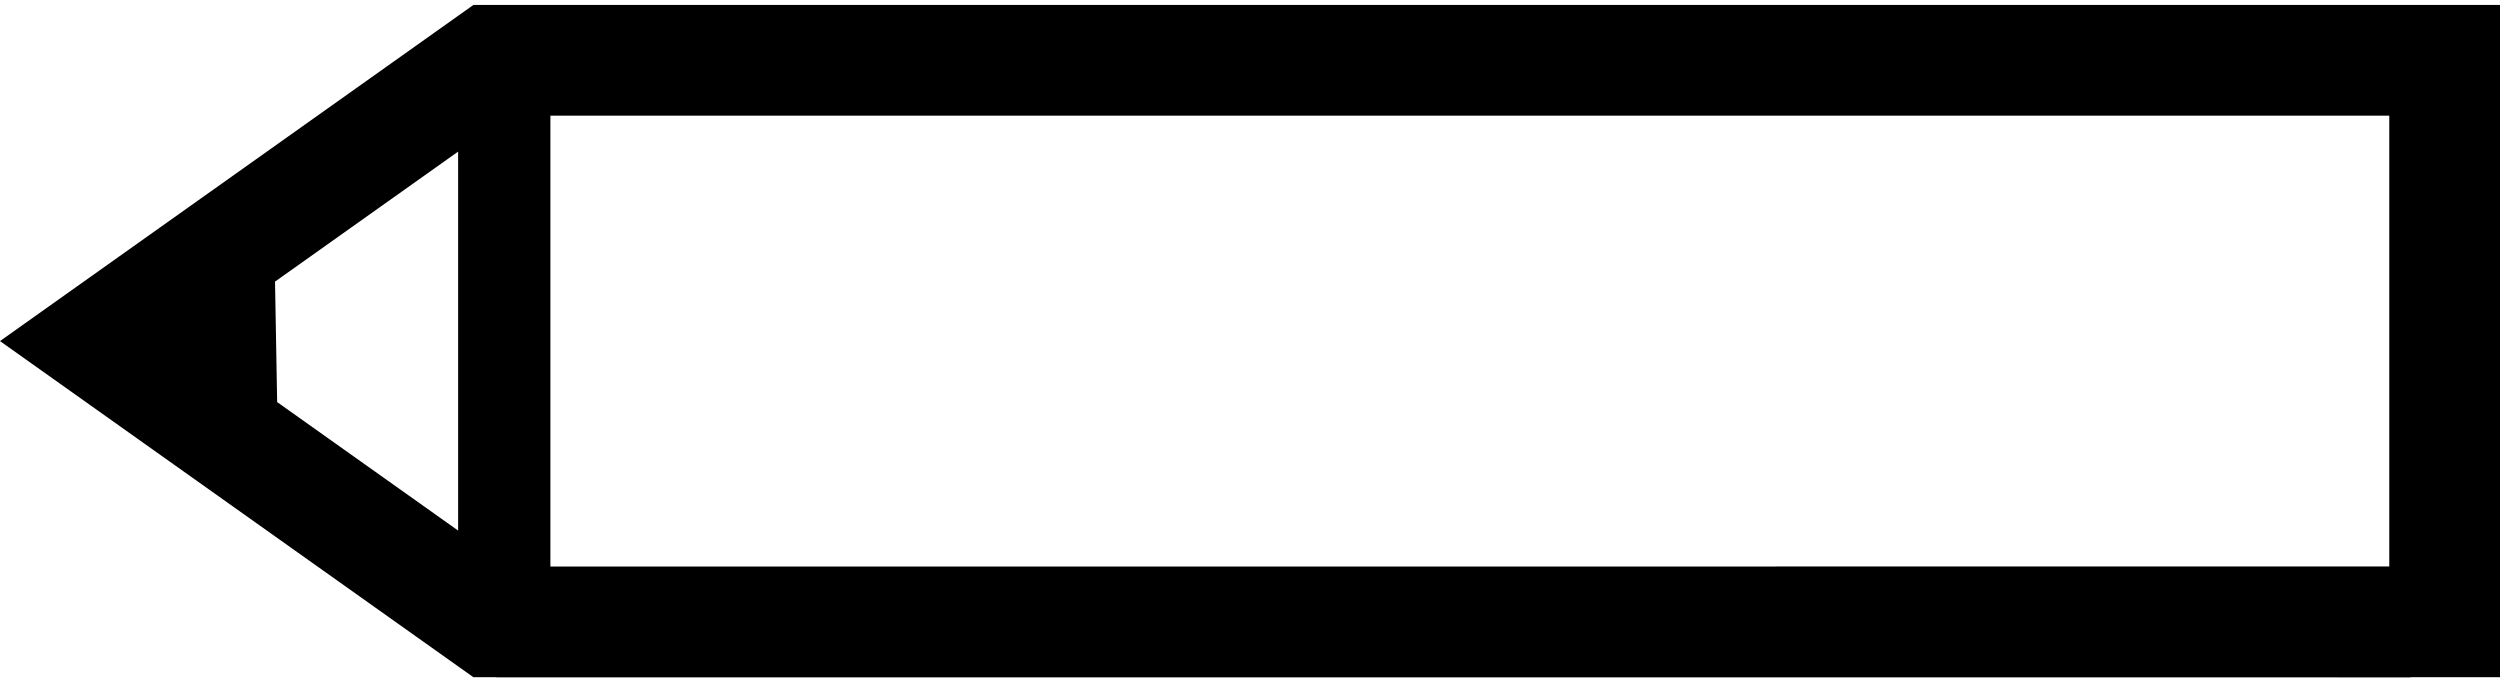
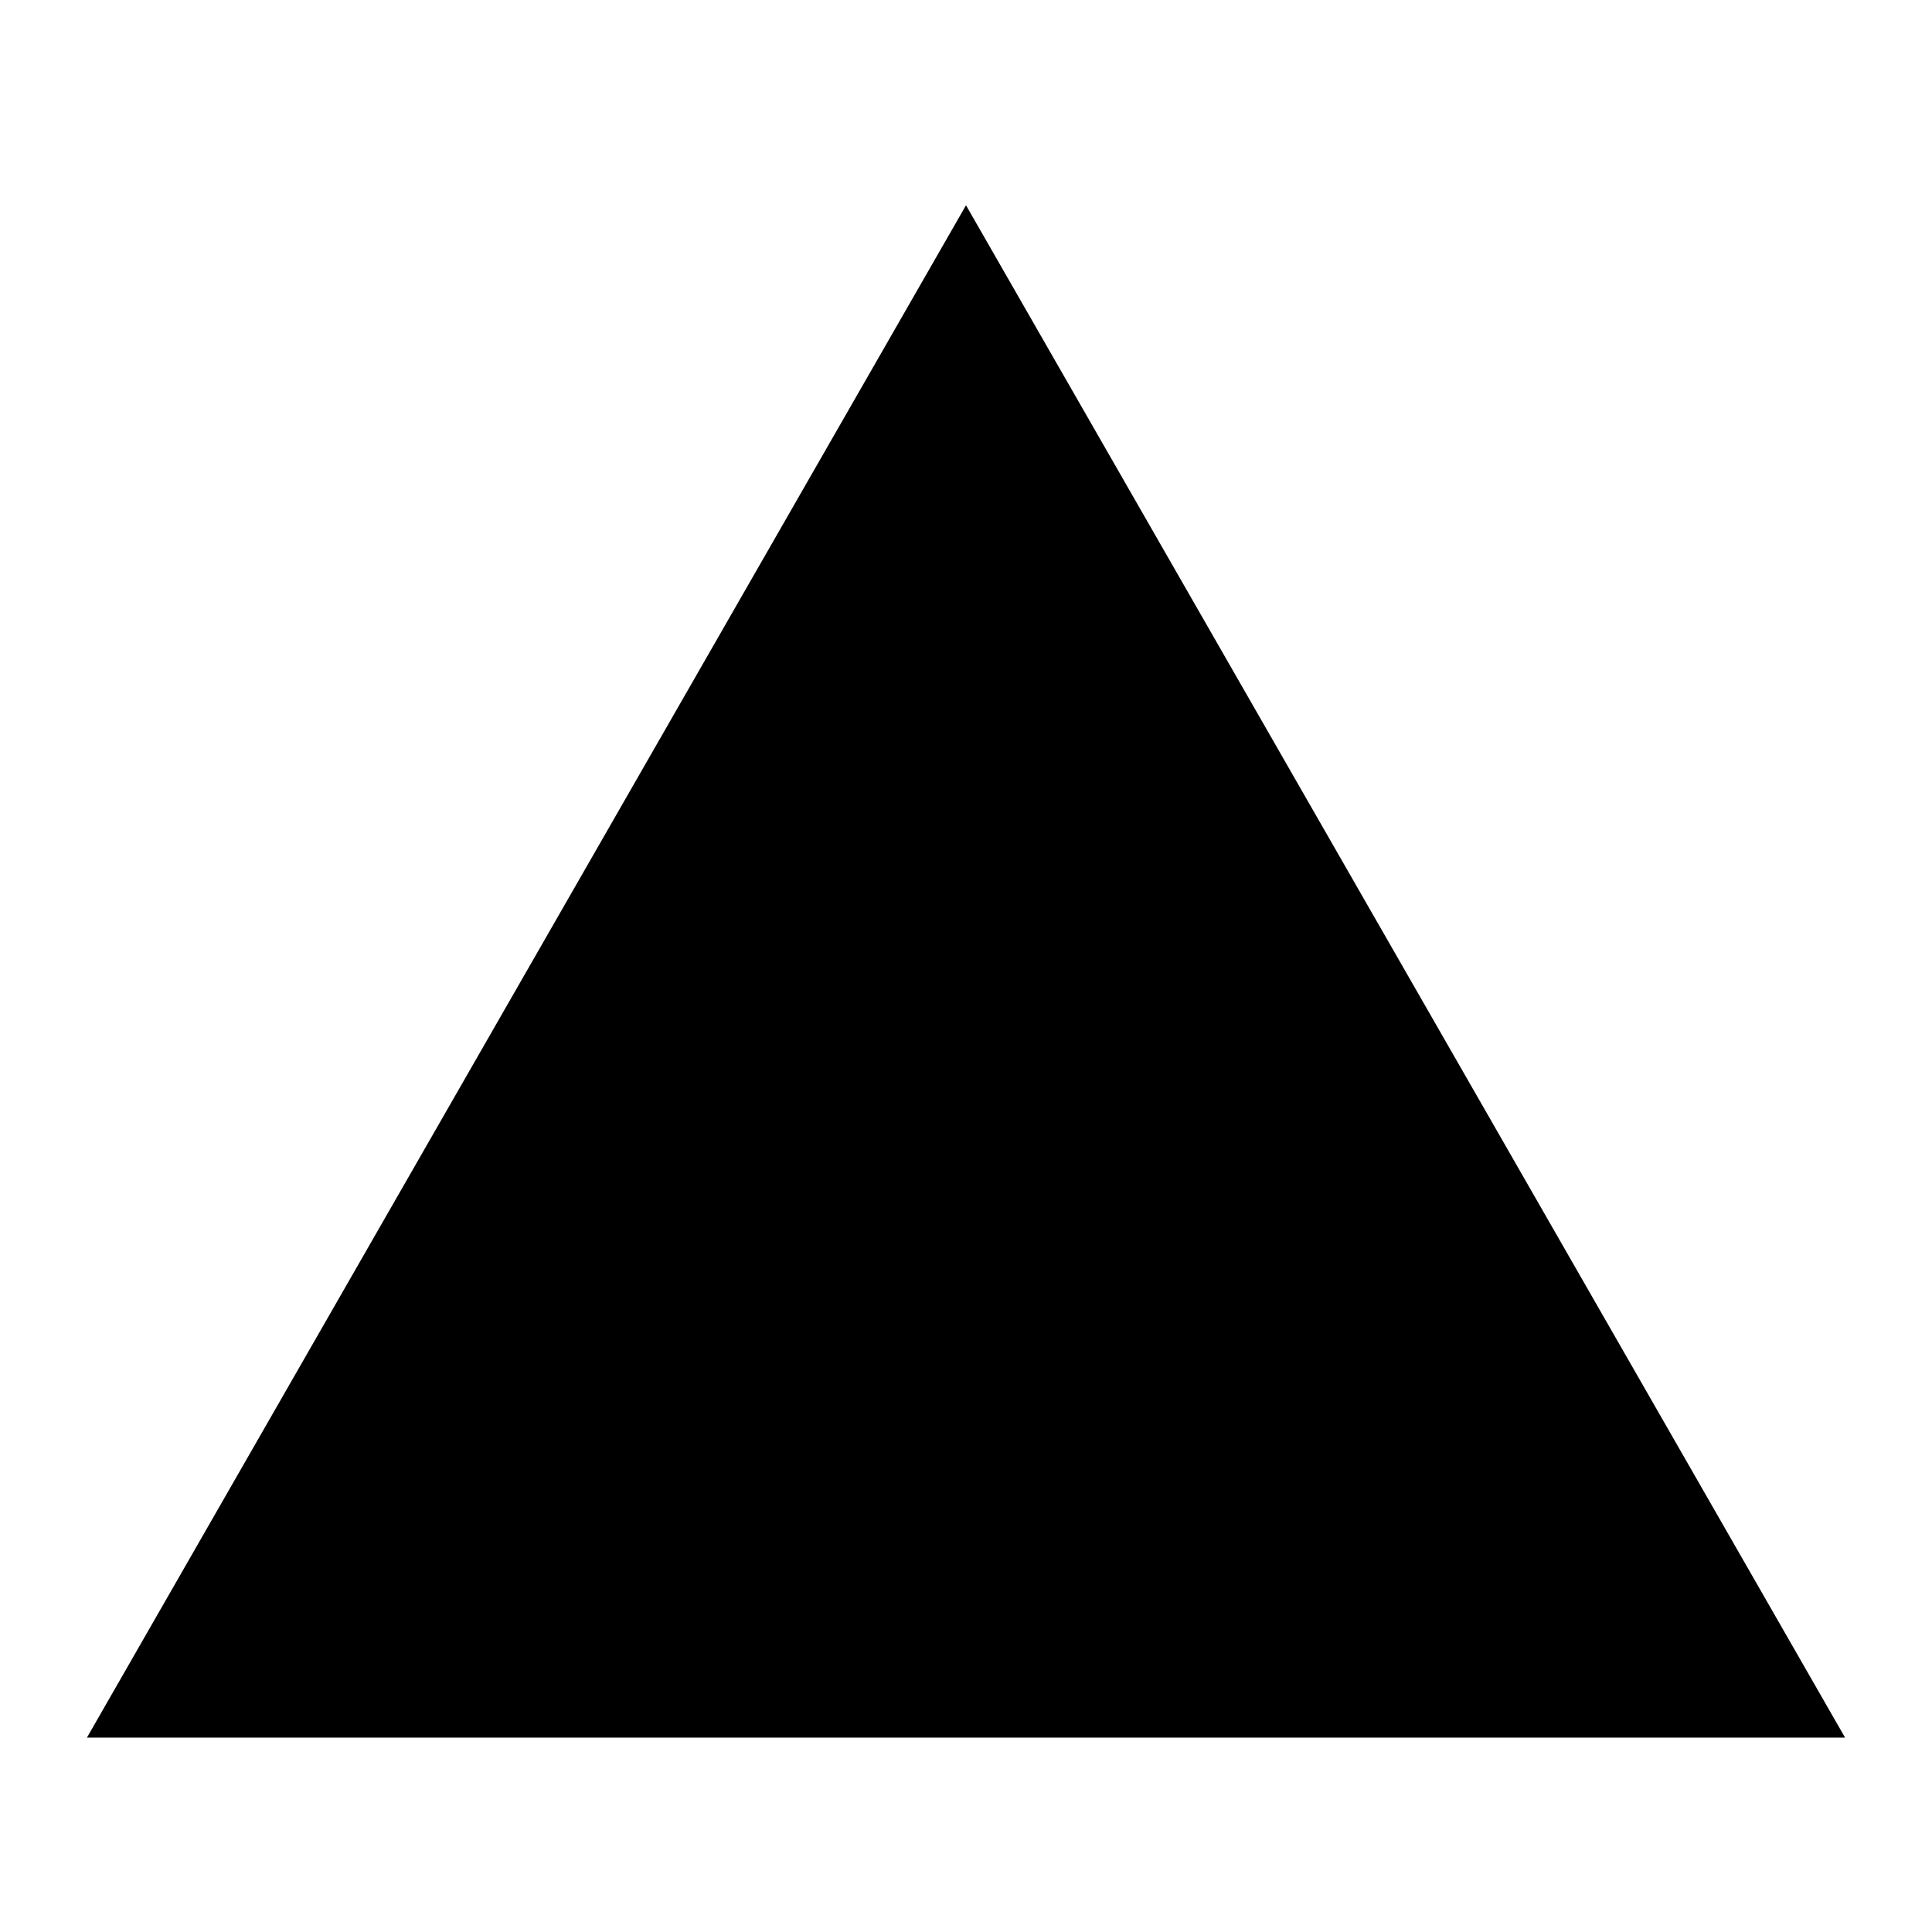
- <svg xmlns="http://www.w3.org/2000/svg" height="182" viewBox="0 0 677.348 182.154" width="667">
-   <path d="m128.273 0-3.9 2.77-124.373 88.308 128.273 91.076 549.075-.006v-182.14zm20.852 30 498.223.006v122.144l-498.223.007zm-25 9.74v102.678l-49.033-34.813-.578-32.64 49.61-35.225z" />
-   <path d="m134.482 157.147v25l518.57.008.002-25z" />
+ <svg xmlns="http://www.w3.org/2000/svg" viewBox="0 0 16 16" stroke-linecap="round" stroke-linejoin="round">
+   <path d="M8 1.7L15.28 14.39L0.72 14.39Z" />
+   <path d="M7.95 10.23L8 1.7M7.95 10.23L0.72 14.39M7.95 10.23L15.28 14.39" />
</svg>
